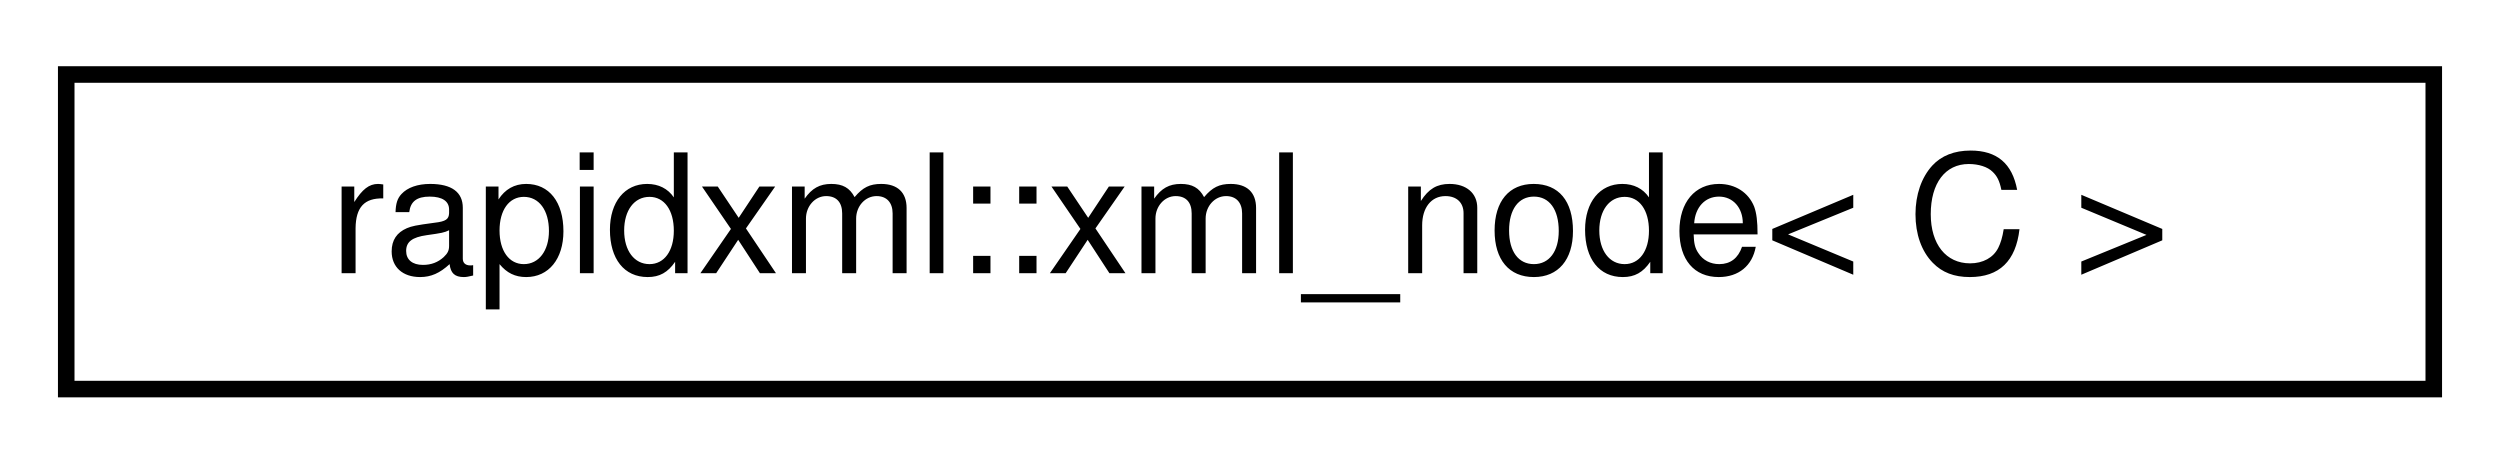
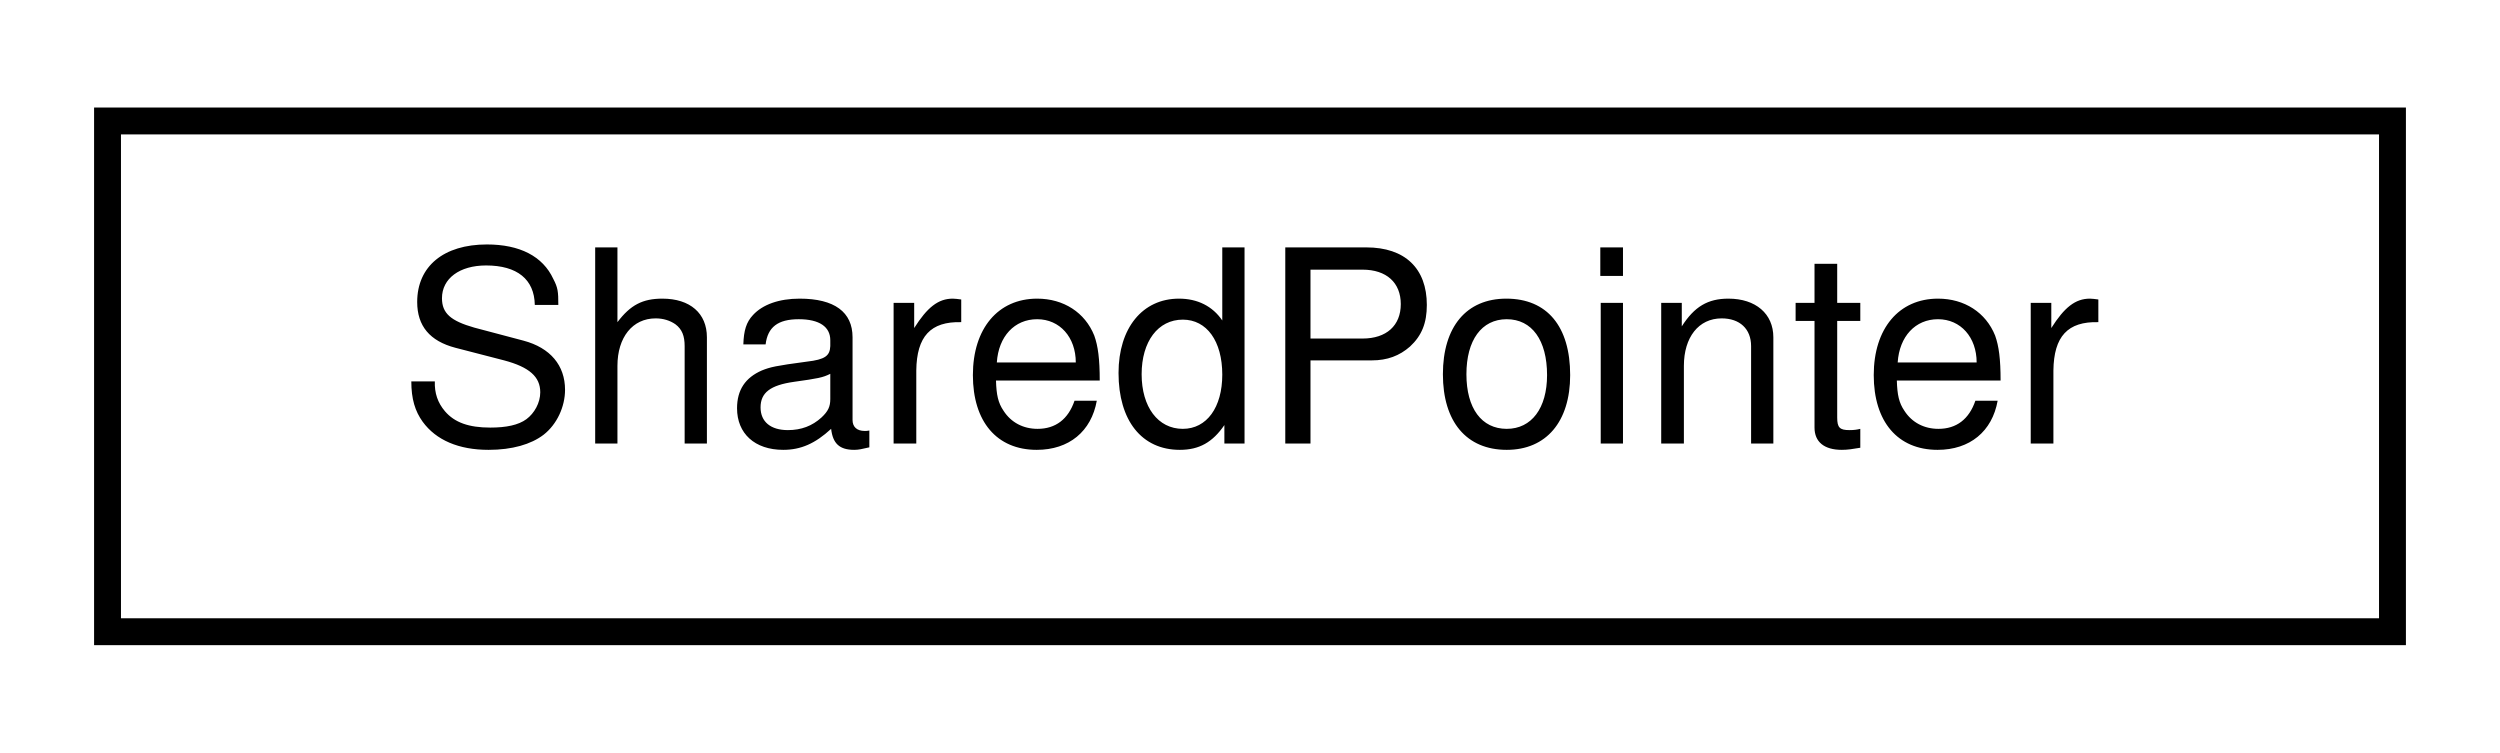
- <svg xmlns="http://www.w3.org/2000/svg" xmlns:xlink="http://www.w3.org/1999/xlink" width="151pt" height="28pt" viewBox="0.00 0.00 151.00 28.00">
+ <svg xmlns="http://www.w3.org/2000/svg" xmlns:xlink="http://www.w3.org/1999/xlink" width="93pt" height="28pt" viewBox="0.00 0.00 93.00 28.00">
  <g id="graph0" class="graph" transform="scale(1 1) rotate(0) translate(4 24)">
    <g id="node1" class="node">
      <g id="a_node1">
-         <a xlink:href="classrapidxml_1_1xml__node.html" target="_top" xlink:title=" ">
-           <polygon fill="none" stroke="#000000" points="0,-.5 0,-19.5 143,-19.5 143,-.5 0,-.5" />
-           <text text-anchor="middle" x="71.5" y="-7.5" font-family="Helvetica,sans-Serif" font-size="10.00" fill="#000000">rapidxml::xml_node&lt; C &gt;</text>
+         <a xlink:href="classtypename_01ValueType_1_1SharedPointer.html" target="_top" xlink:title=" ">
+           <polygon fill="none" stroke="#000000" points="0,-.5 0,-19.5 85,-19.5 85,-.5 0,-.5" />
+           <text text-anchor="middle" x="42.5" y="-7.5" font-family="Helvetica,sans-Serif" font-size="10.00" fill="#000000">SharedPointer</text>
        </a>
      </g>
    </g>
  </g>
</svg>
